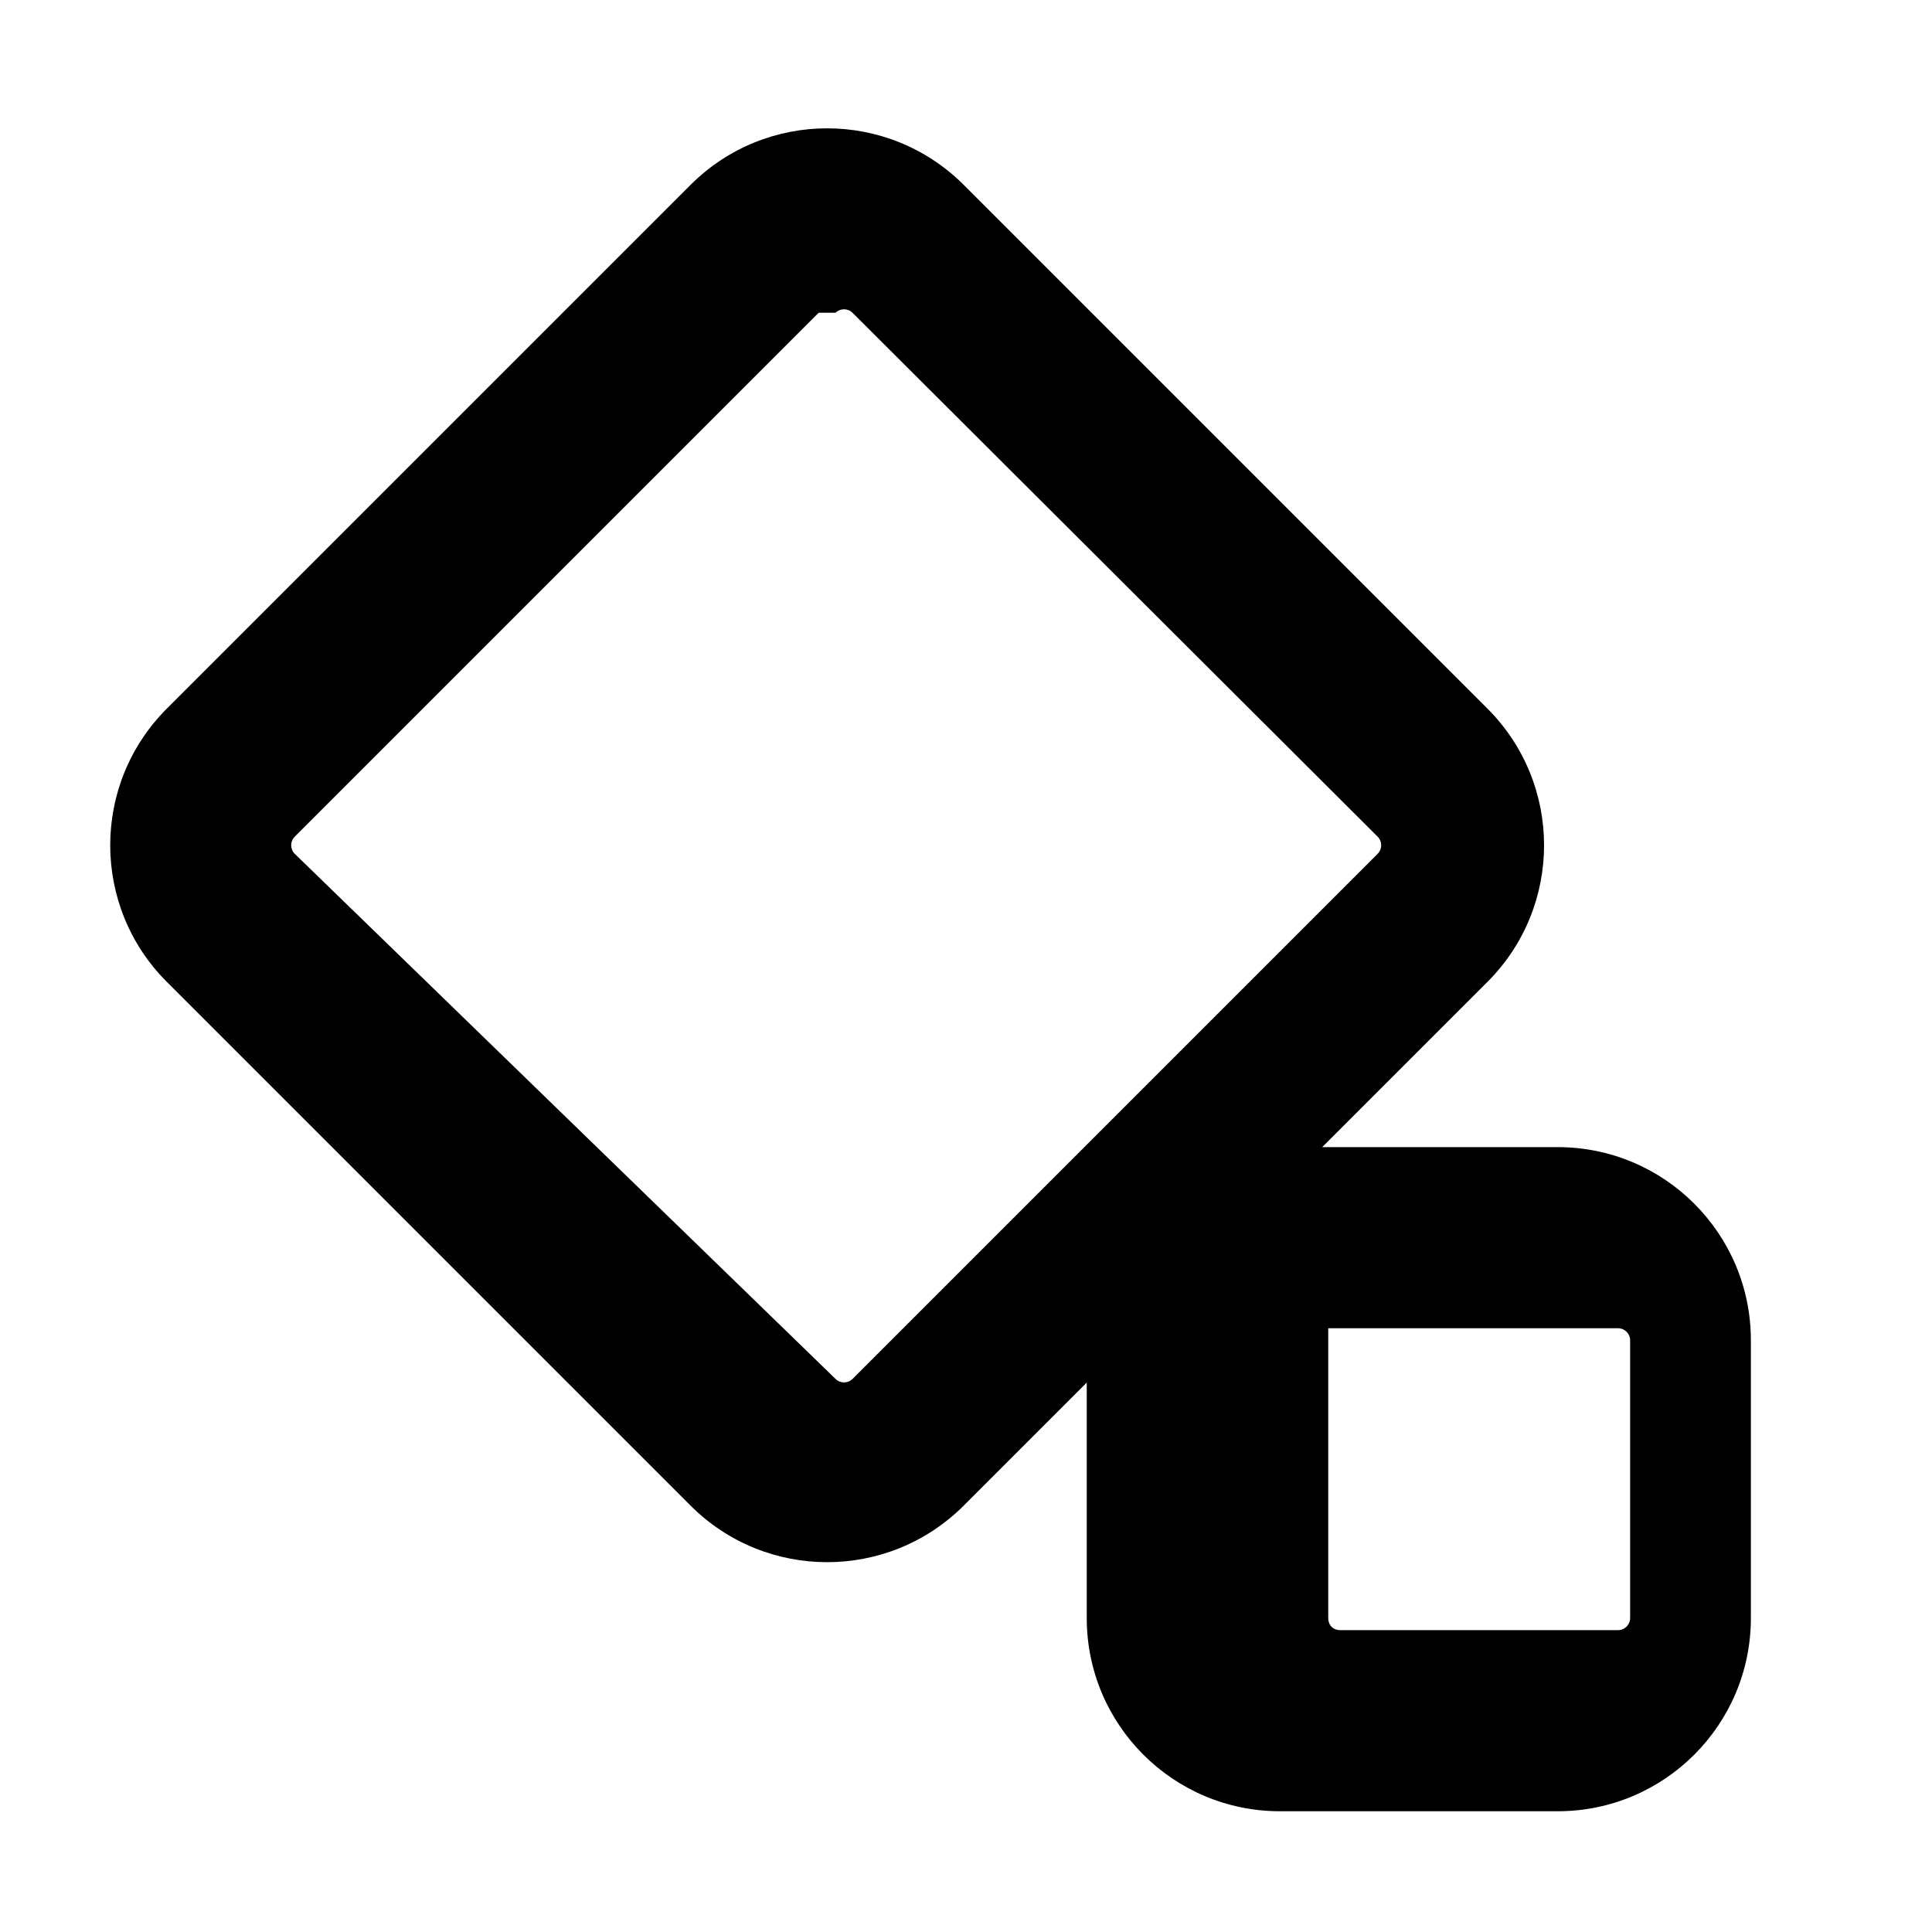
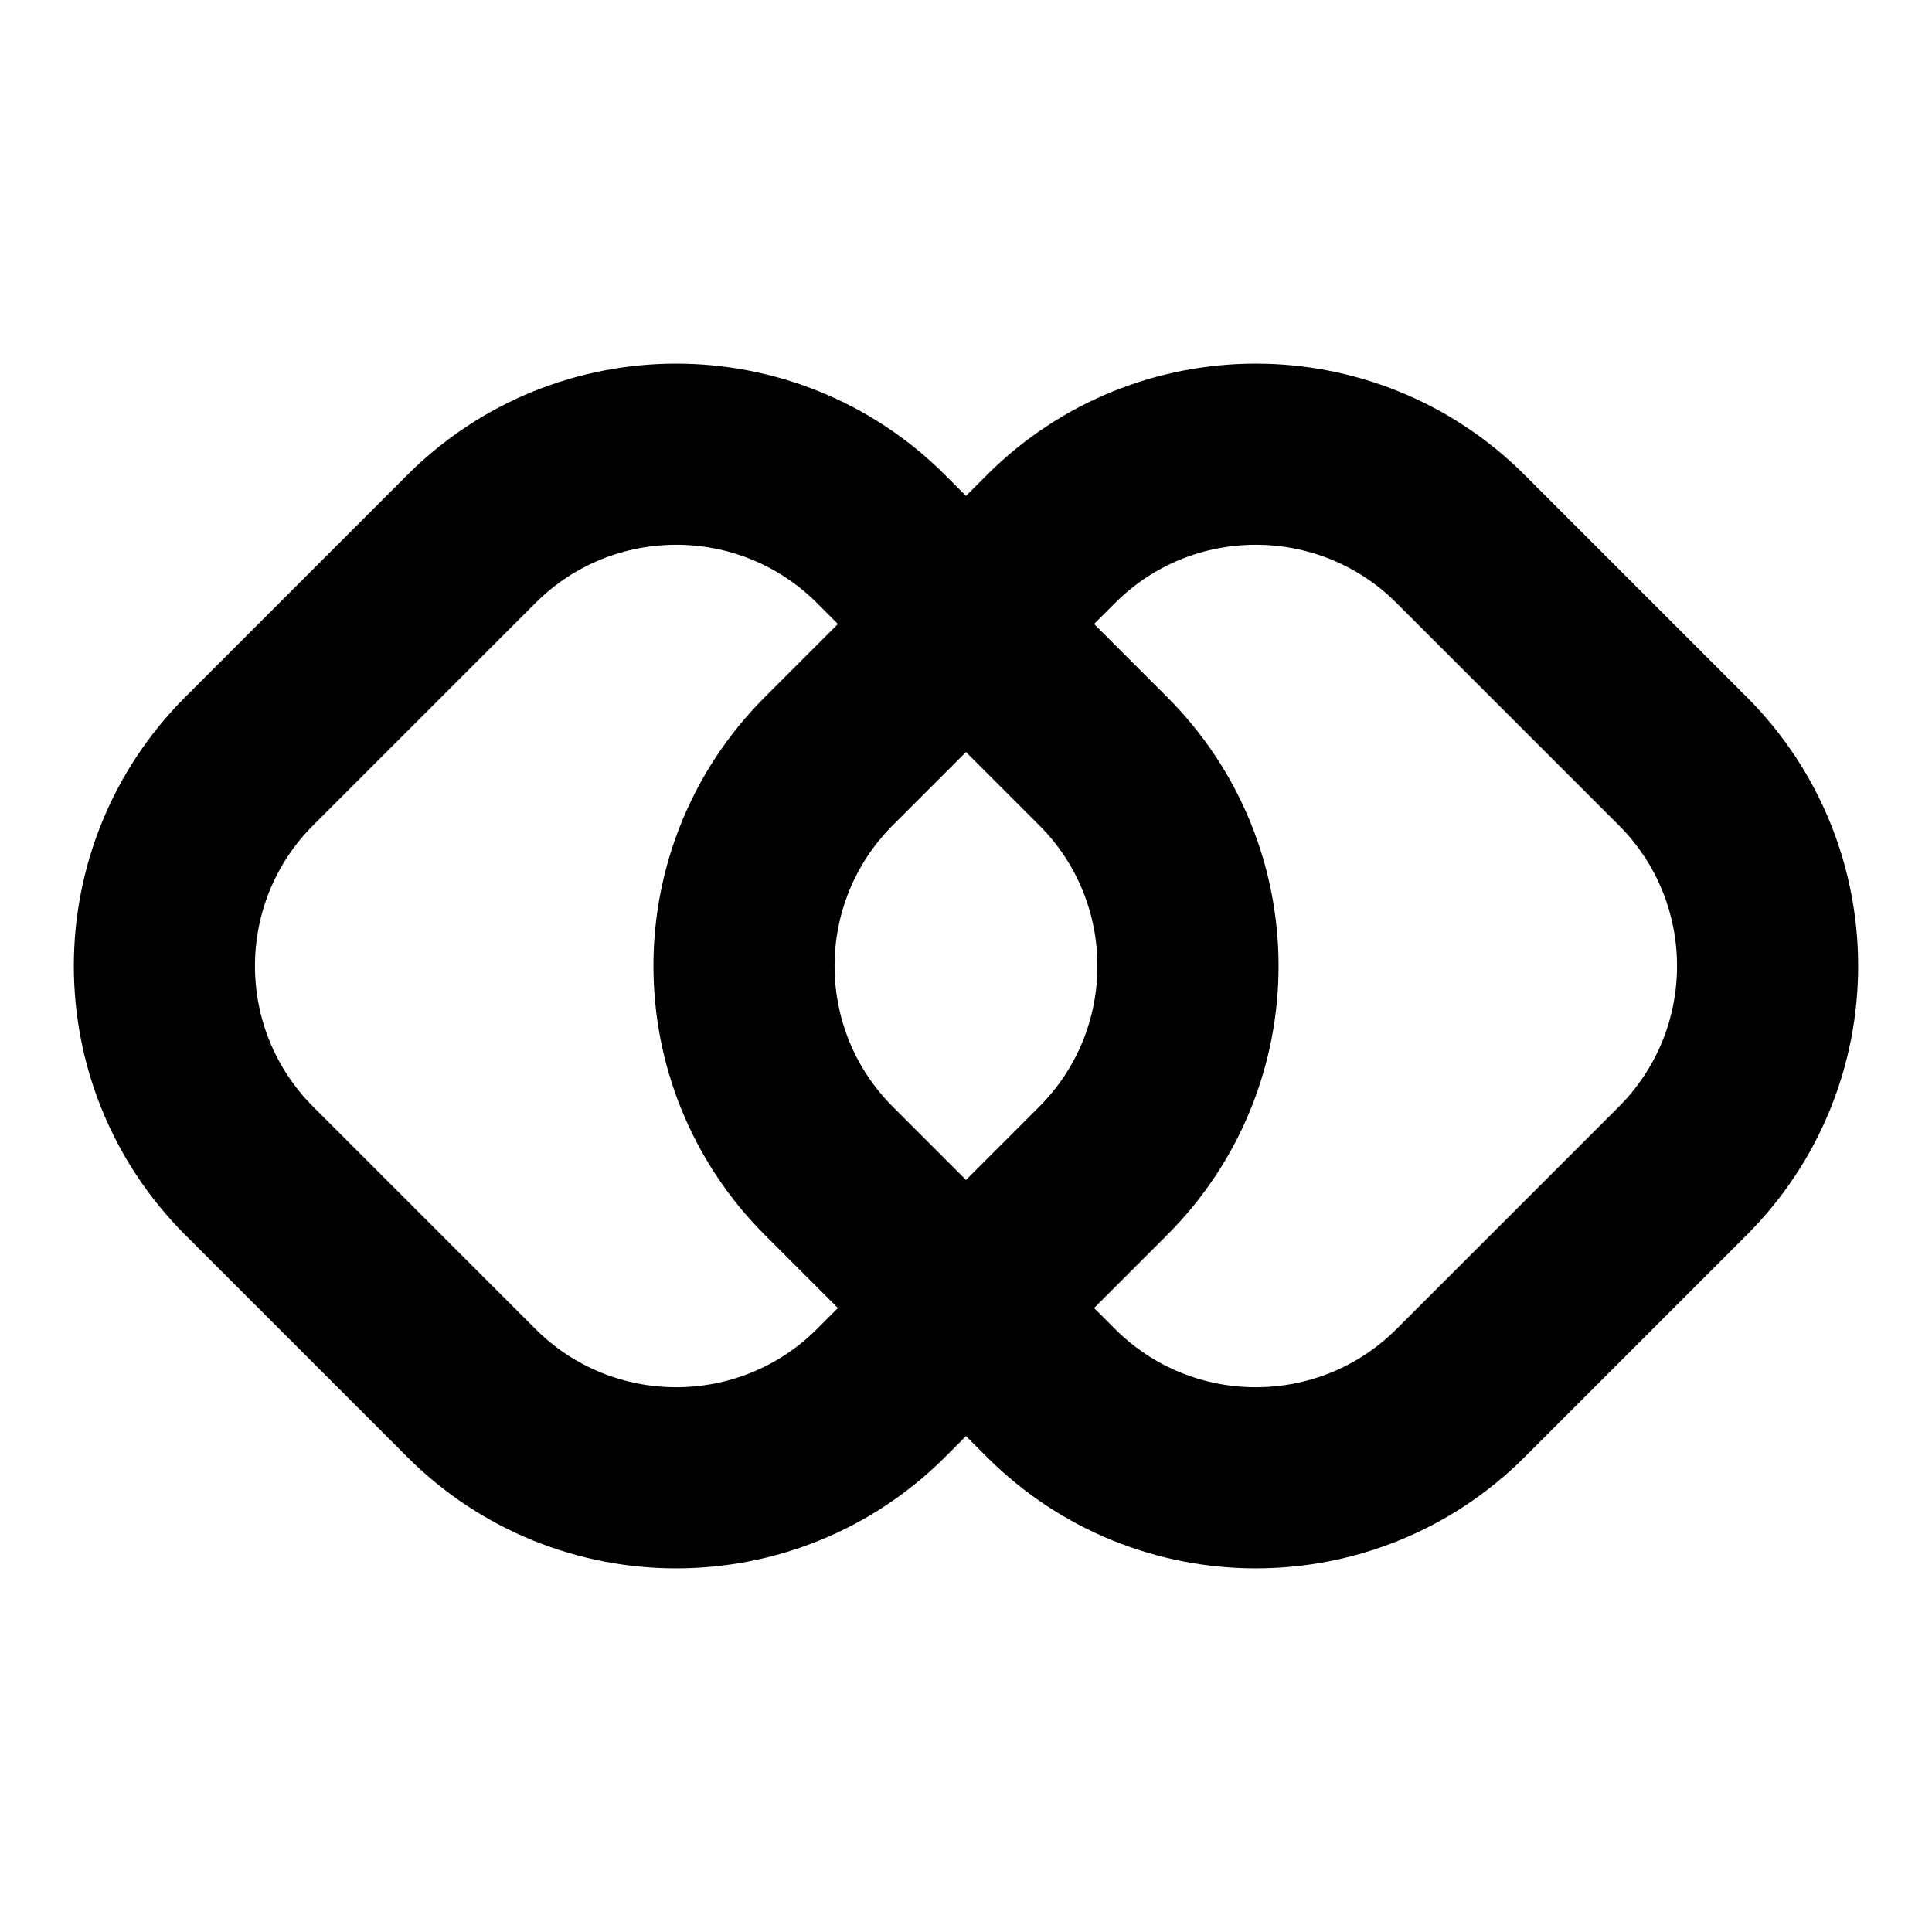
<svg xmlns="http://www.w3.org/2000/svg" width="16" height="16" viewBox="0 0 16 16">
-   <path fill="currentColor" d="M5.72 1.53 1.38 5.87a1.6 1.6 0 0 0 0 2.26l4.34 4.34a1.6 1.6 0 0 0 2.26 0l4.34-4.34a1.6 1.6 0 0 0 0-2.26L7.98 1.53a1.6 1.6 0 0 0-2.26 0Zm1.2 1.06a.1.1 0 0 1 .14 0l4.35 4.34a.1.1 0 0 1 0 .14l-4.35 4.35a.1.1 0 0 1-.14 0L2.44 7.07a.1.1 0 0 1 0-.14l4.34-4.34Z" />
-   <path fill="currentColor" d="M9.5 9.5h3.4a1.6 1.6 0 0 1 1.6 1.6v2.3a1.6 1.6 0 0 1-1.6 1.6h-2.3a1.6 1.6 0 0 1-1.6-1.6V9.5Zm1.5 1.5v2.4c0 .06.04.1.1.1h2.3a.1.1 0 0 0 .1-.1v-2.3a.1.1 0 0 0-.1-.1H11Z" />
+   <g fill="none" stroke="currentColor" stroke-width="1.5">
+     <rect x="1.9" y="4.3" width="7.4" height="7.4" rx="2.4" transform="rotate(-45 5.6 8)" />
+     <rect x="6.7" y="4.3" width="7.4" height="7.4" rx="2.4" transform="rotate(-45 10.4 8)" />
+   </g>
</svg>
